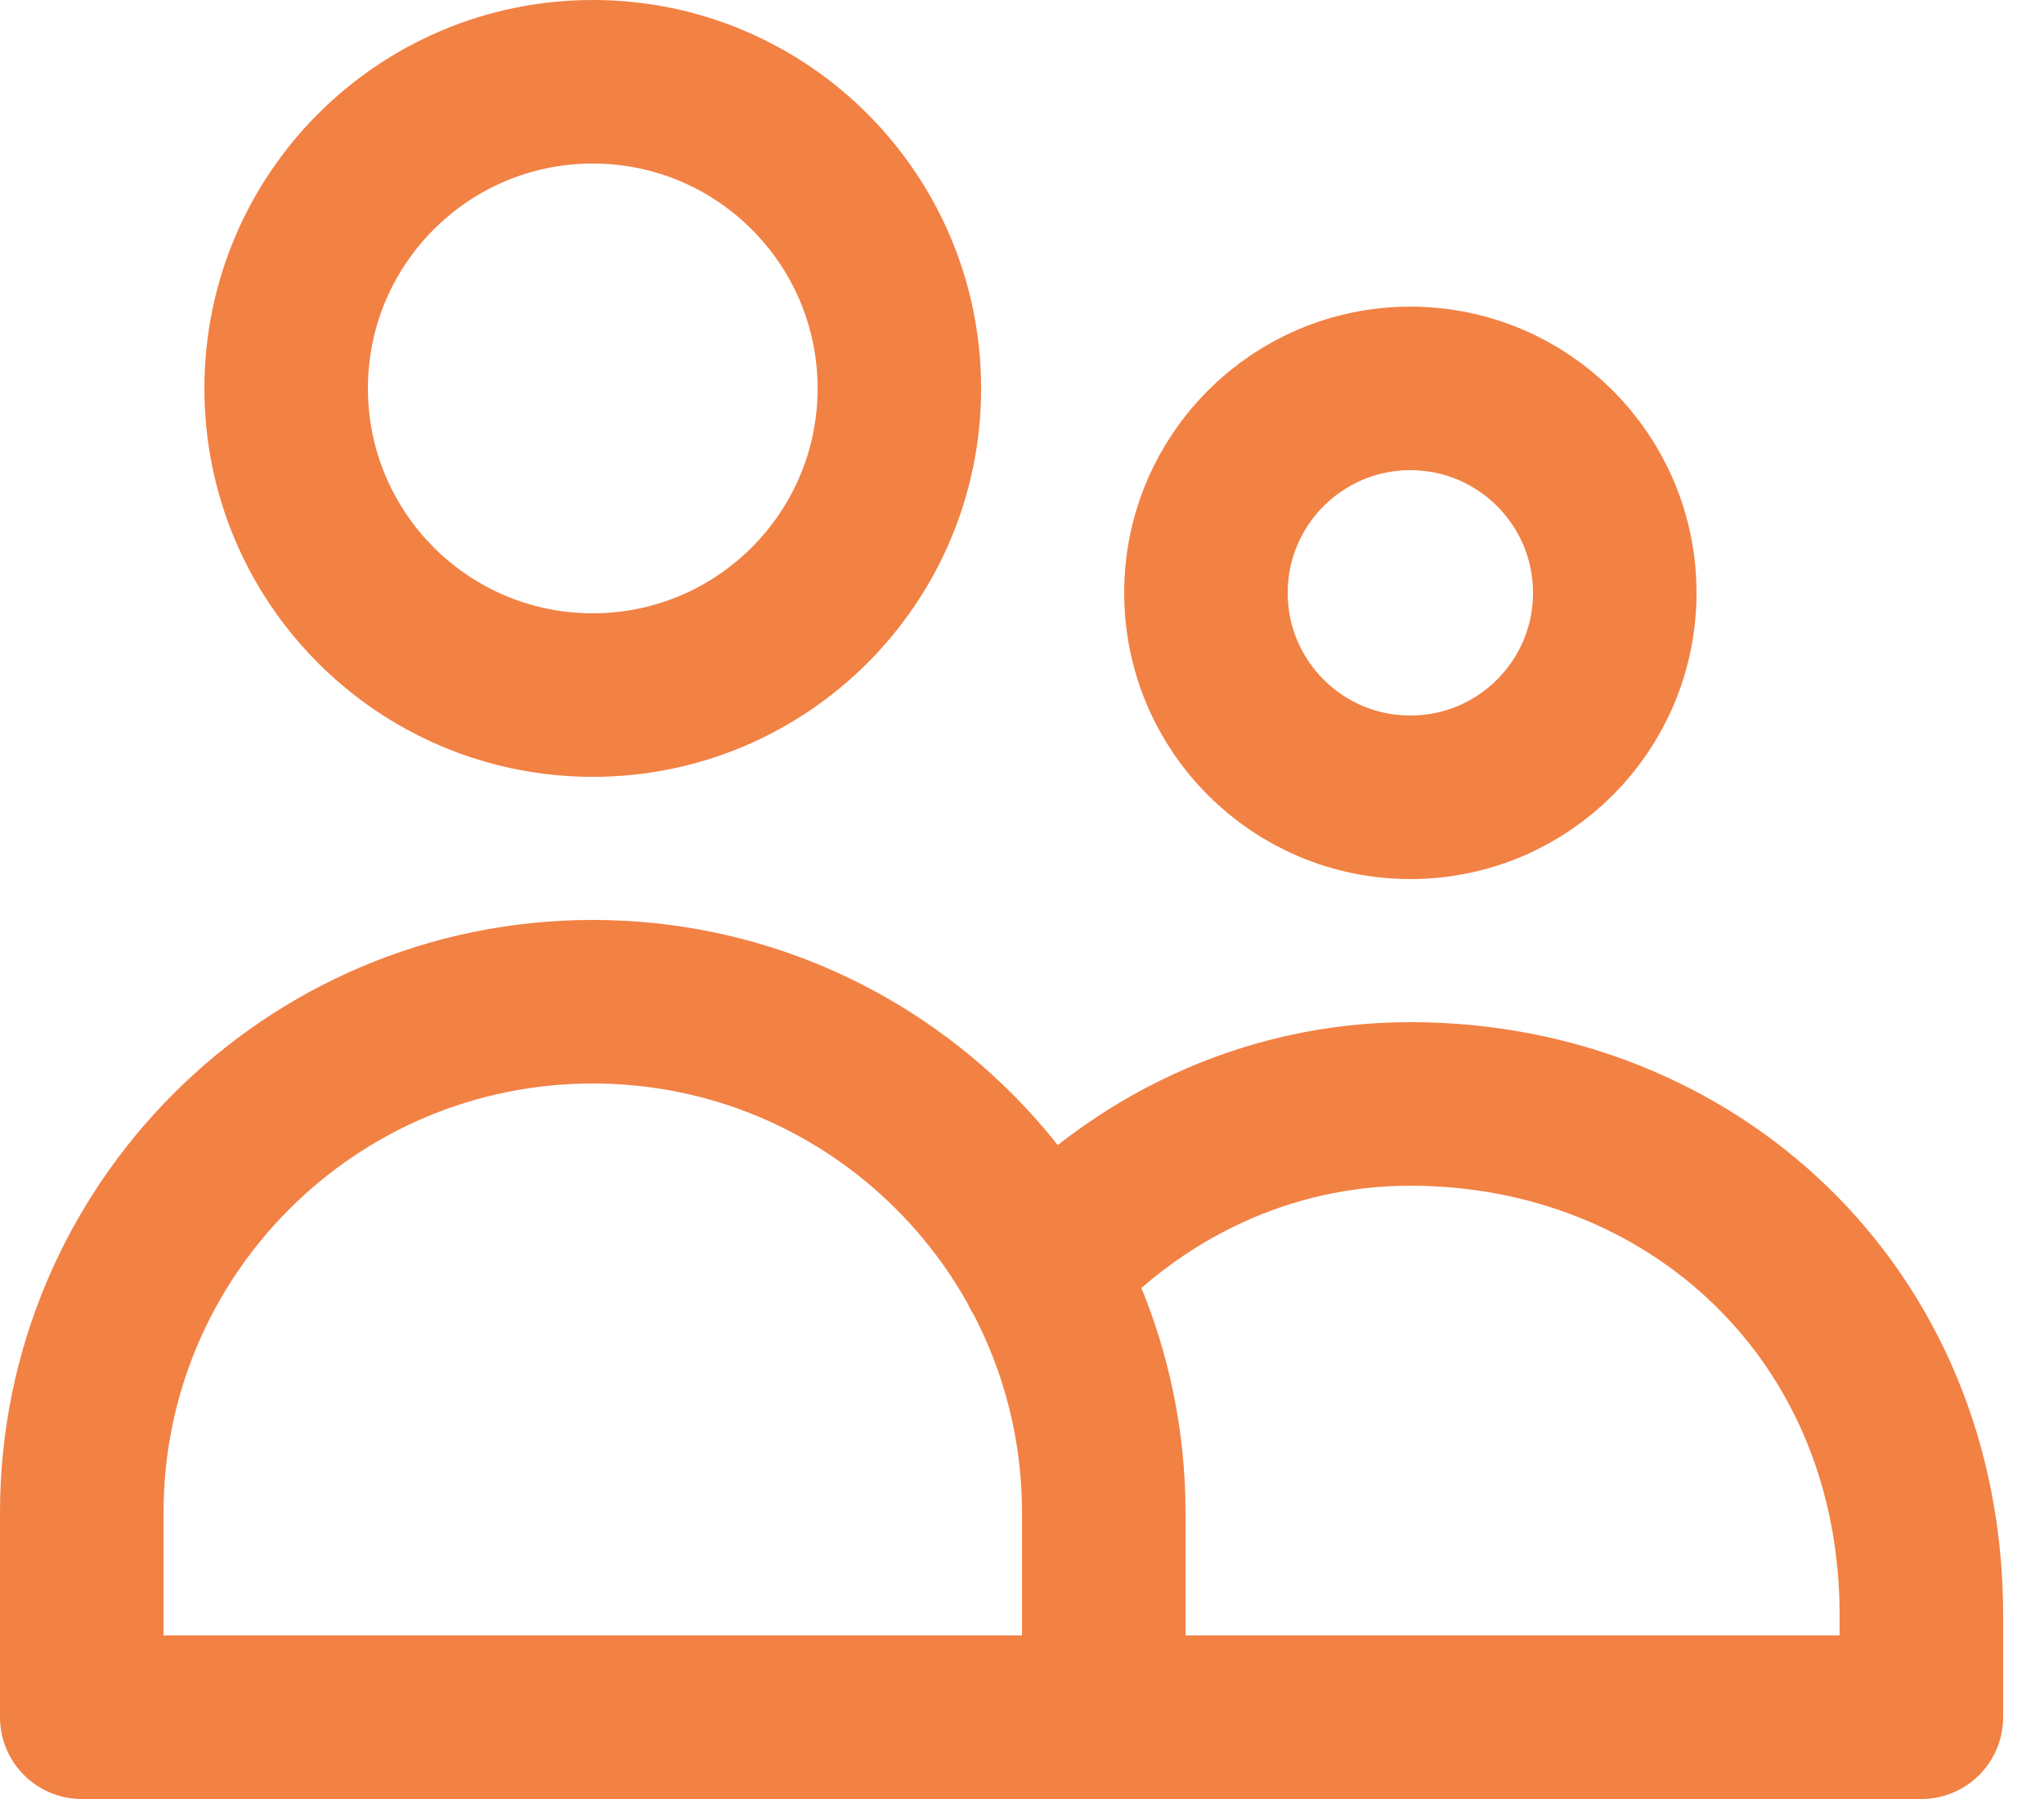
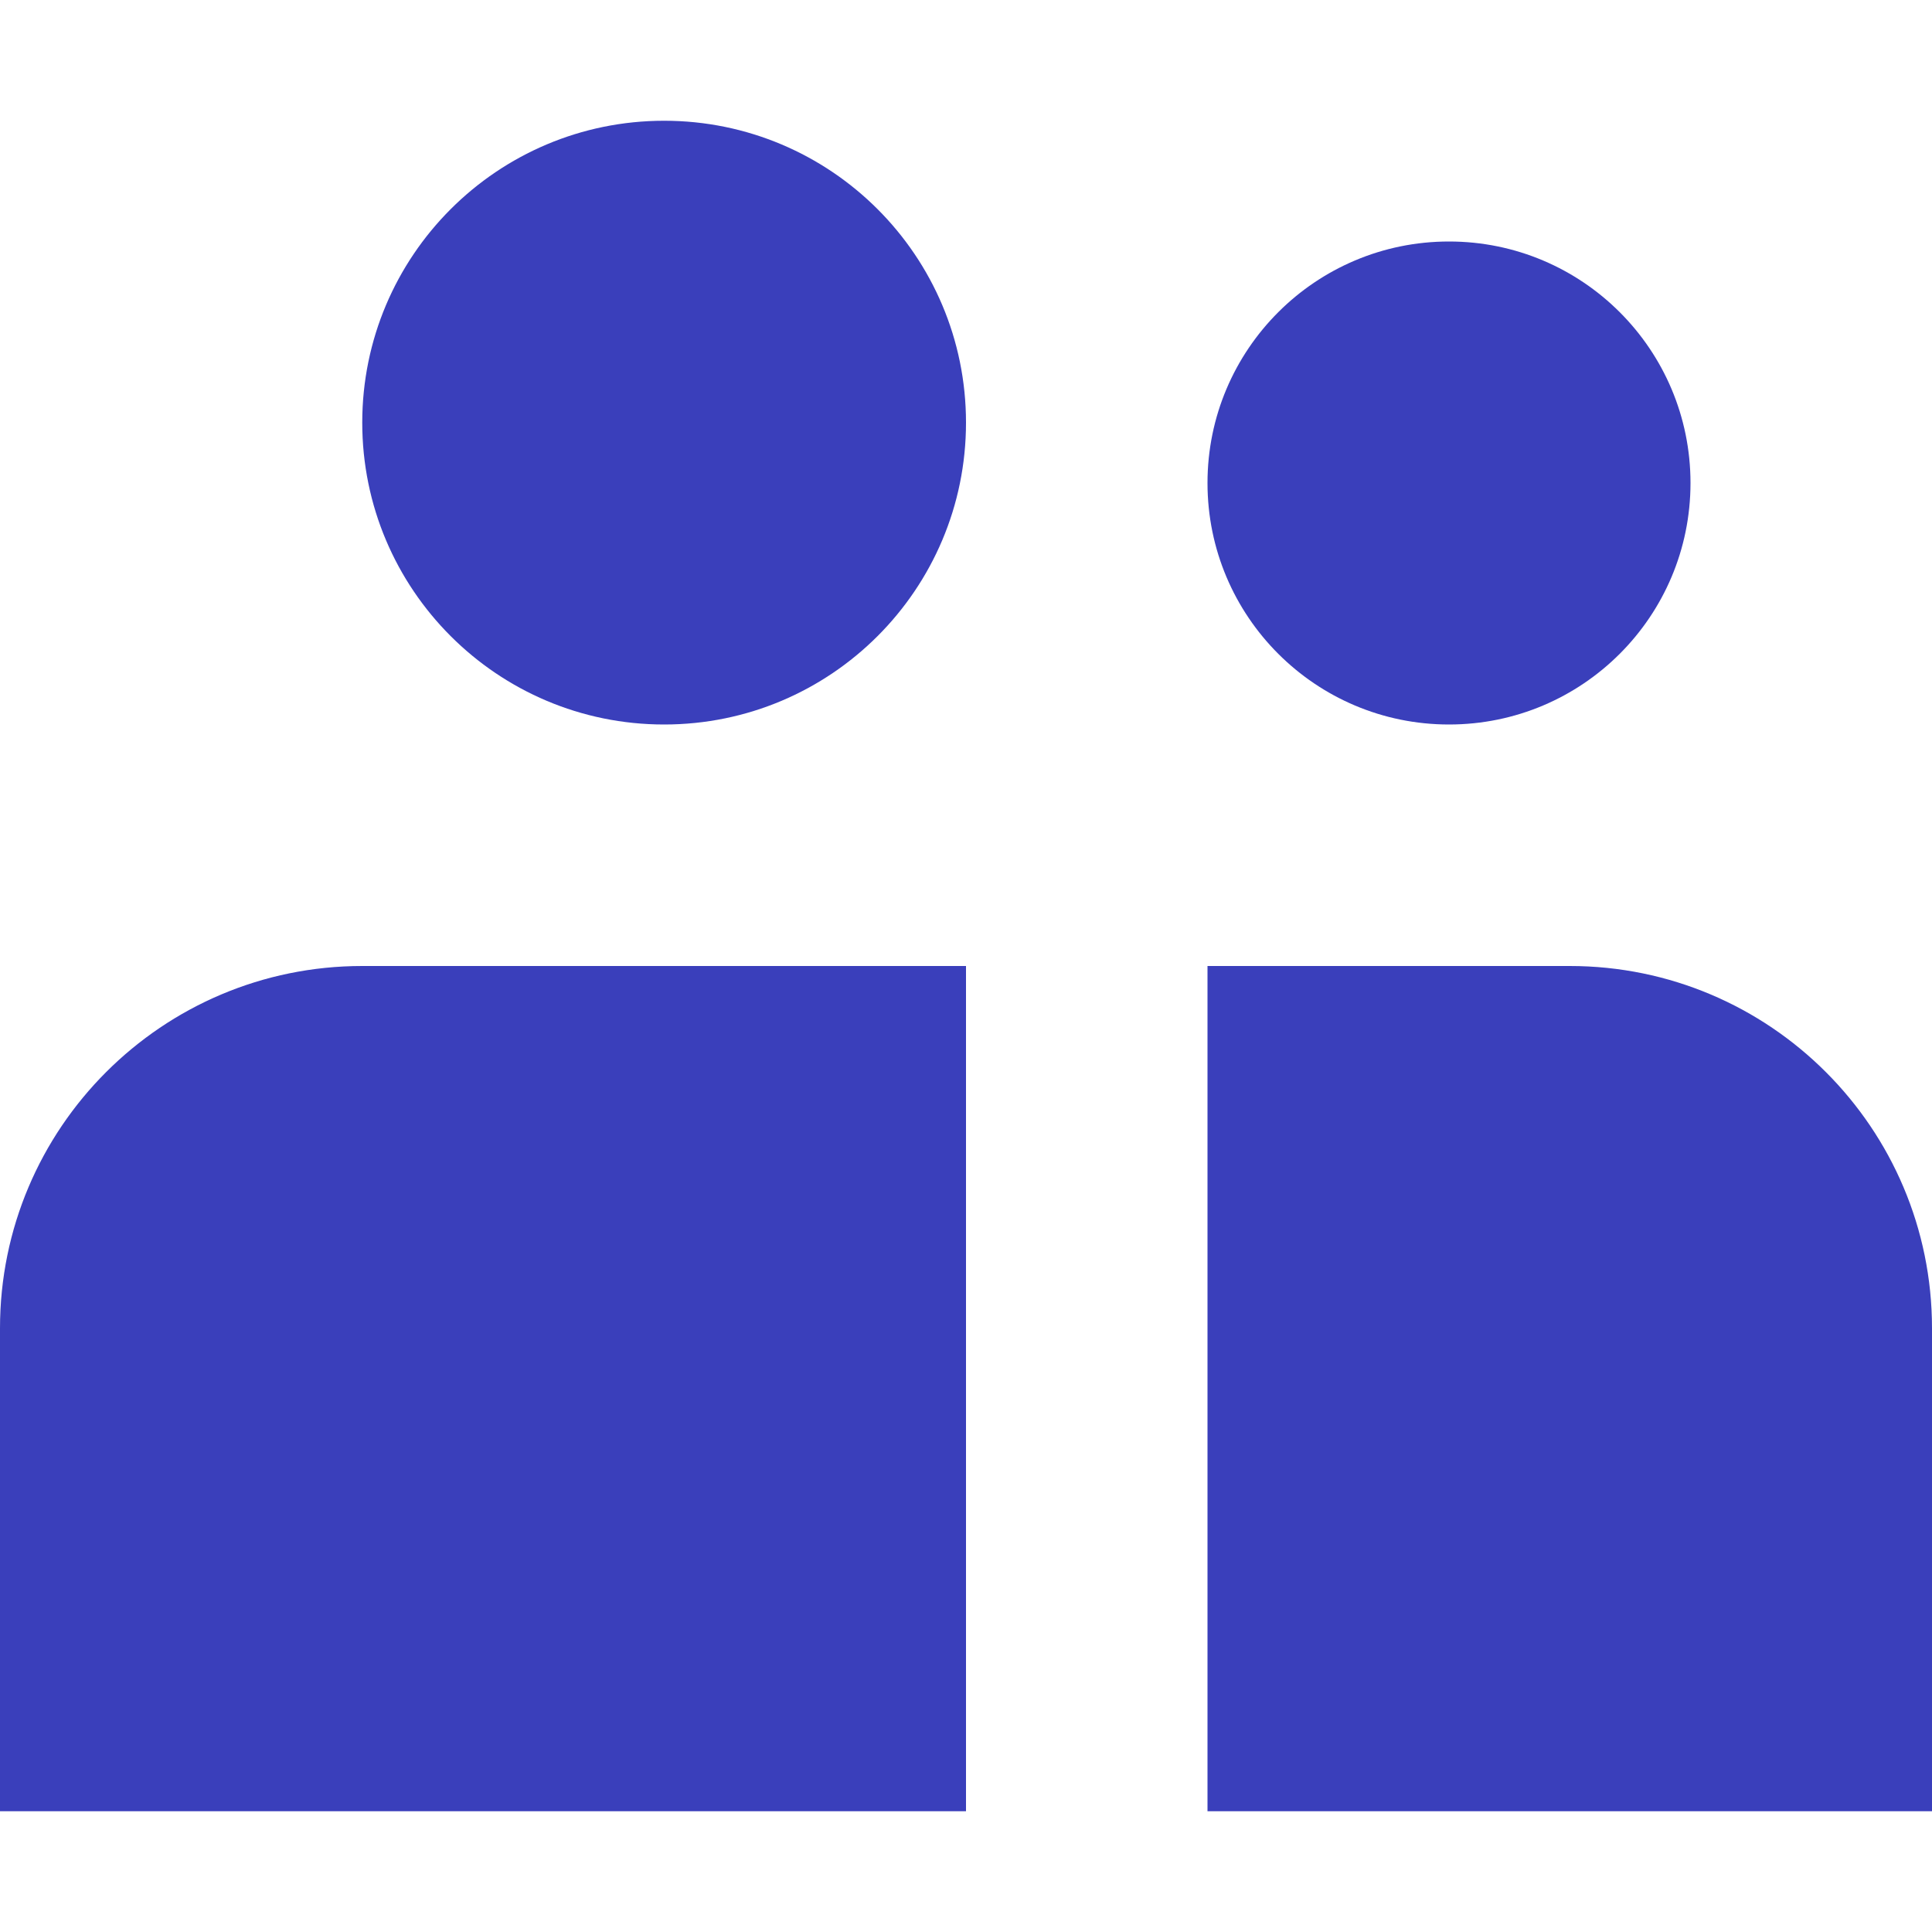
- <svg xmlns="http://www.w3.org/2000/svg" width="25" height="22" viewBox="0 0 25 22" fill="none">
-   <path d="M13.5 21V18.5C13.5 15.048 10.702 12.25 7.25 12.25C3.798 12.25 1 15.048 1 18.5V21H13.5ZM13.5 21H23.5V19.75C23.5 16.068 20.702 13.5 17.25 13.5C15.483 13.5 13.888 14.282 12.751 15.539M11 4.75C11 6.821 9.321 8.5 7.25 8.5C5.179 8.5 3.5 6.821 3.5 4.75C3.5 2.679 5.179 1 7.25 1C9.321 1 11 2.679 11 4.75ZM19.75 7.25C19.75 8.631 18.631 9.75 17.25 9.75C15.869 9.75 14.75 8.631 14.75 7.25C14.75 5.869 15.869 4.75 17.25 4.75C18.631 4.75 19.75 5.869 19.75 7.25Z" stroke="#F28144" stroke-width="2" stroke-linecap="round" stroke-linejoin="round" />
+ <svg xmlns="http://www.w3.org/2000/svg" width="20" height="20" viewBox="0 0 20 20" fill="none">
+   <path d="M10 4.375C10 6.101 8.601 7.5 6.875 7.5C5.149 7.5 3.75 6.101 3.75 4.375C3.75 2.649 5.149 1.25 6.875 1.25C8.601 1.25 10 2.649 10 4.375Z" fill="#3A3FBB" />
+   <path d="M3.75 10C1.679 10 0 11.679 0 13.75V18.75H10V10H3.75Z" fill="#3A3FBB" />
+   <path d="M16.25 10H12.5V18.75H20V13.75C20 11.679 18.321 10 16.25 10Z" fill="#3A3FBB" />
+   <path d="M15 7.5C16.381 7.5 17.5 6.381 17.5 5C17.5 3.619 16.381 2.5 15 2.5C13.619 2.5 12.5 3.619 12.5 5C12.5 6.381 13.619 7.5 15 7.5Z" fill="#3A3FBB" />
</svg>
